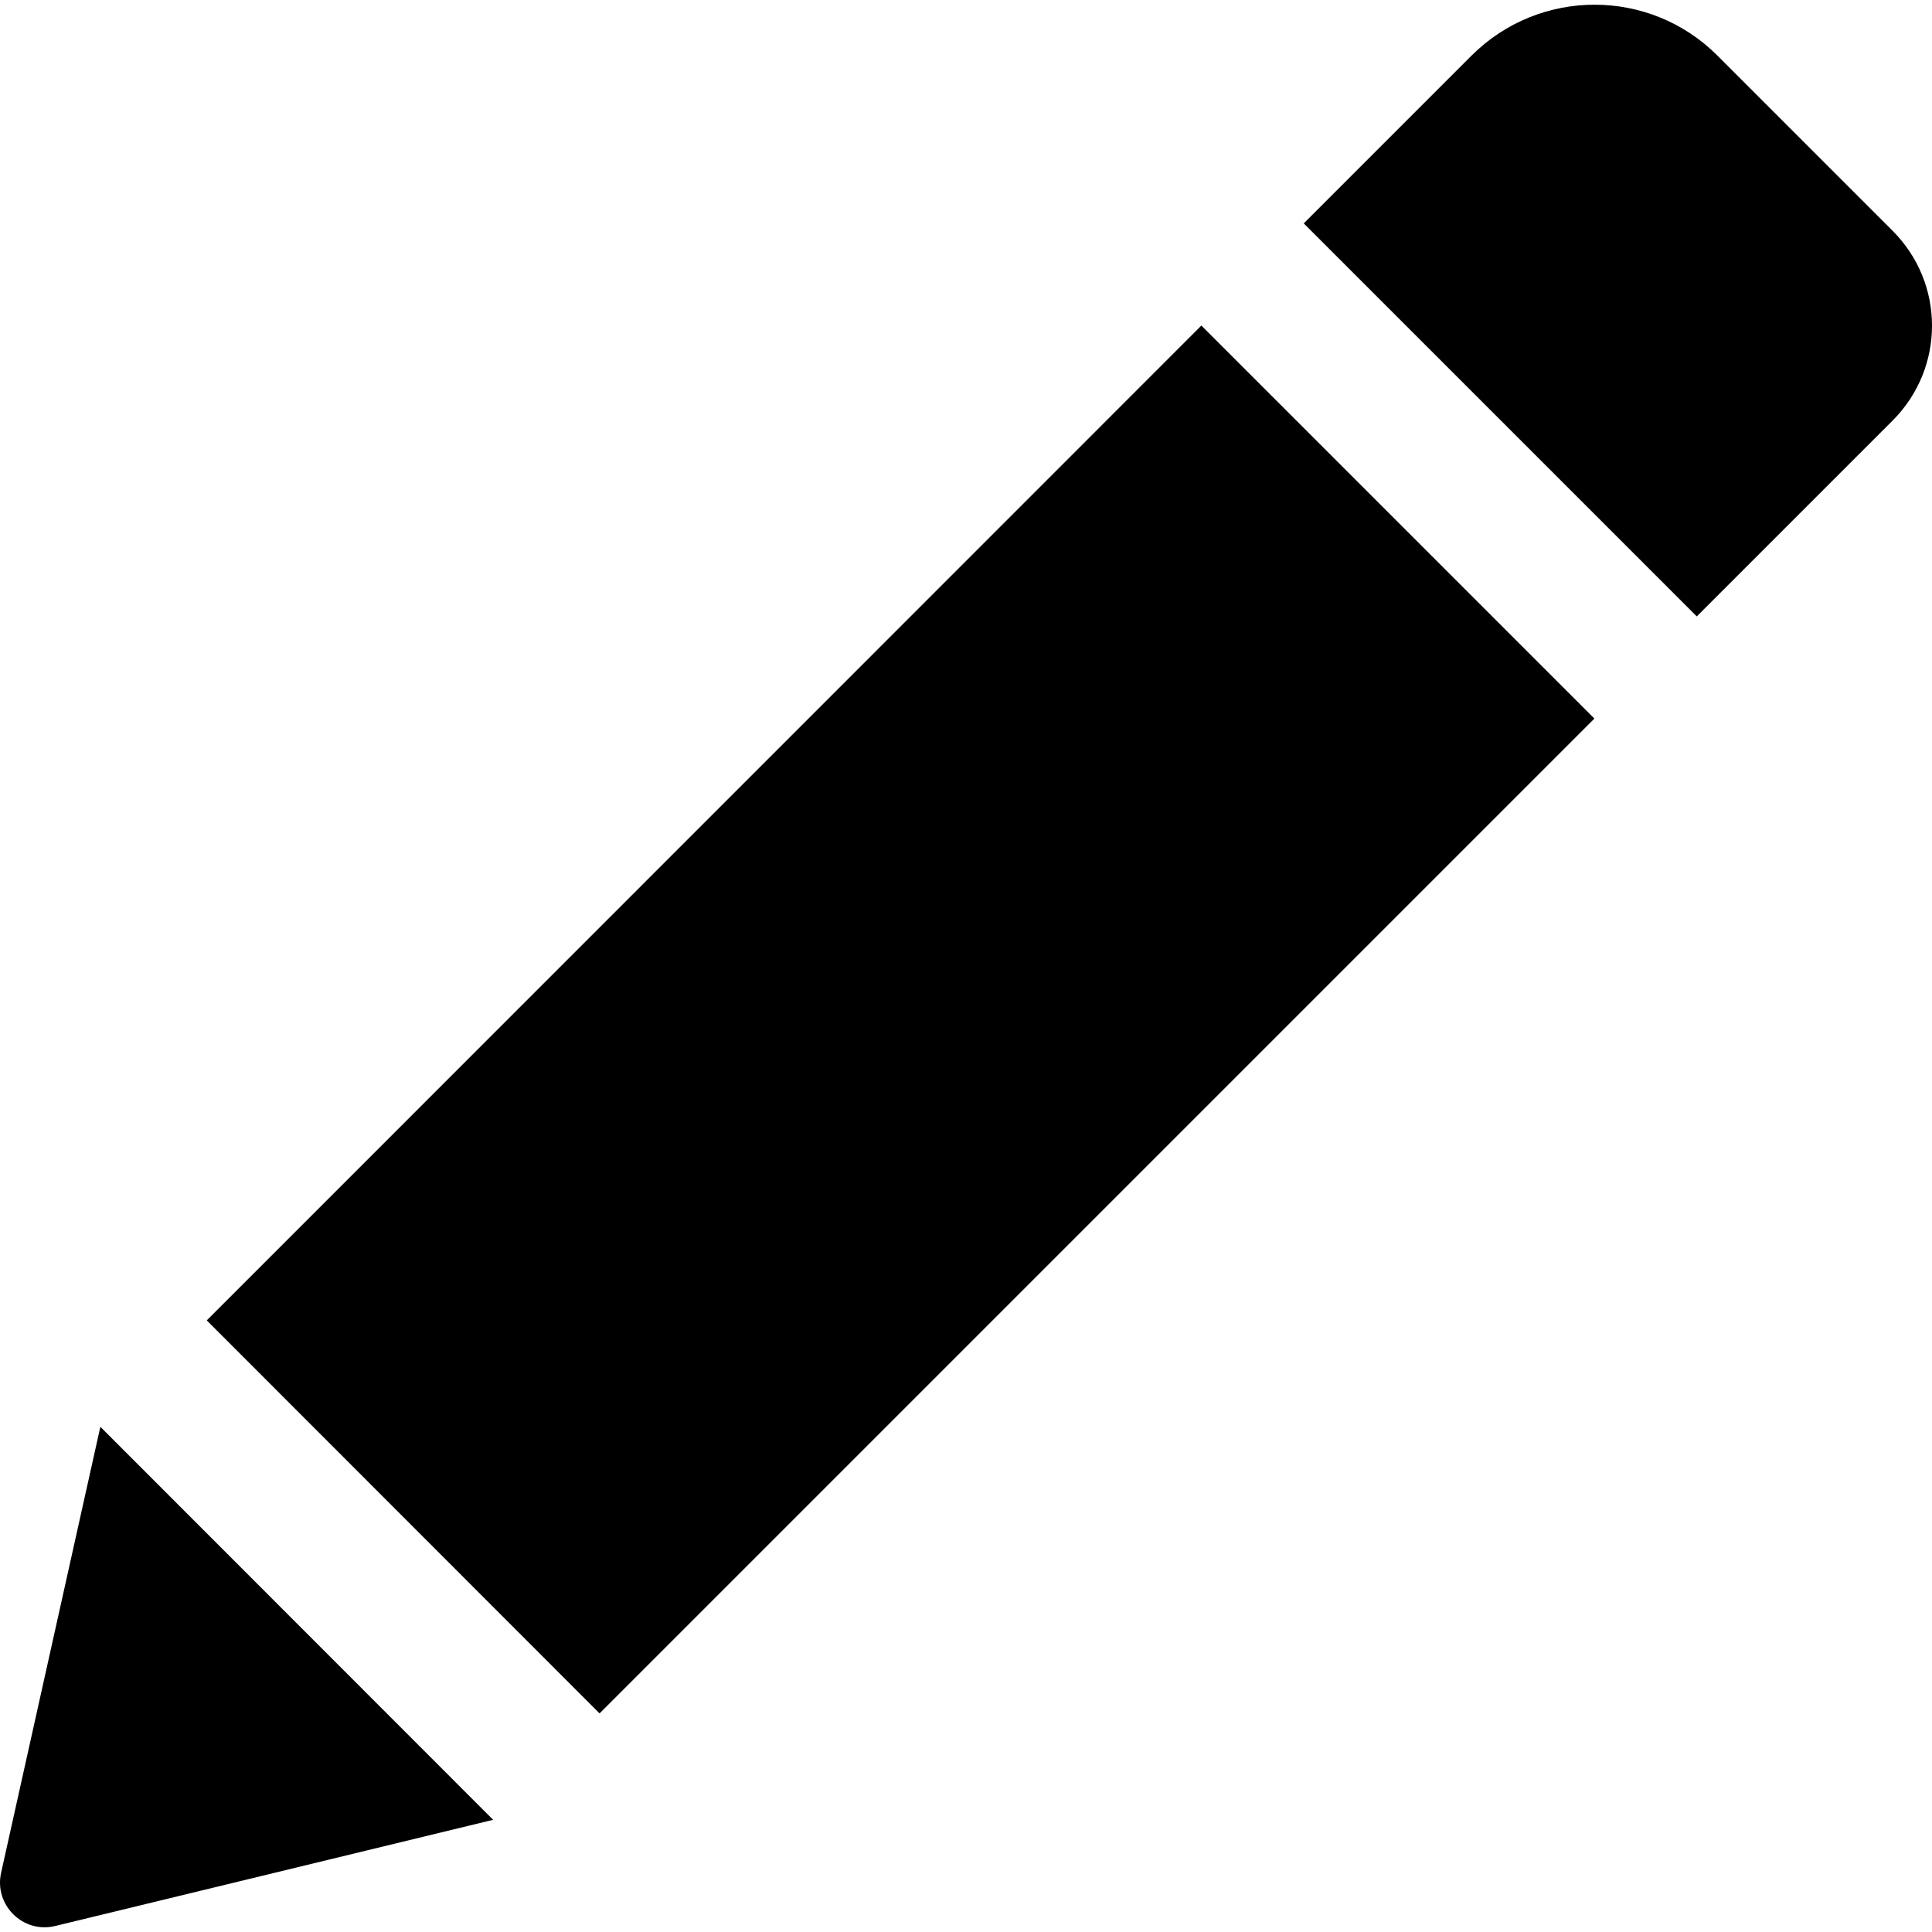
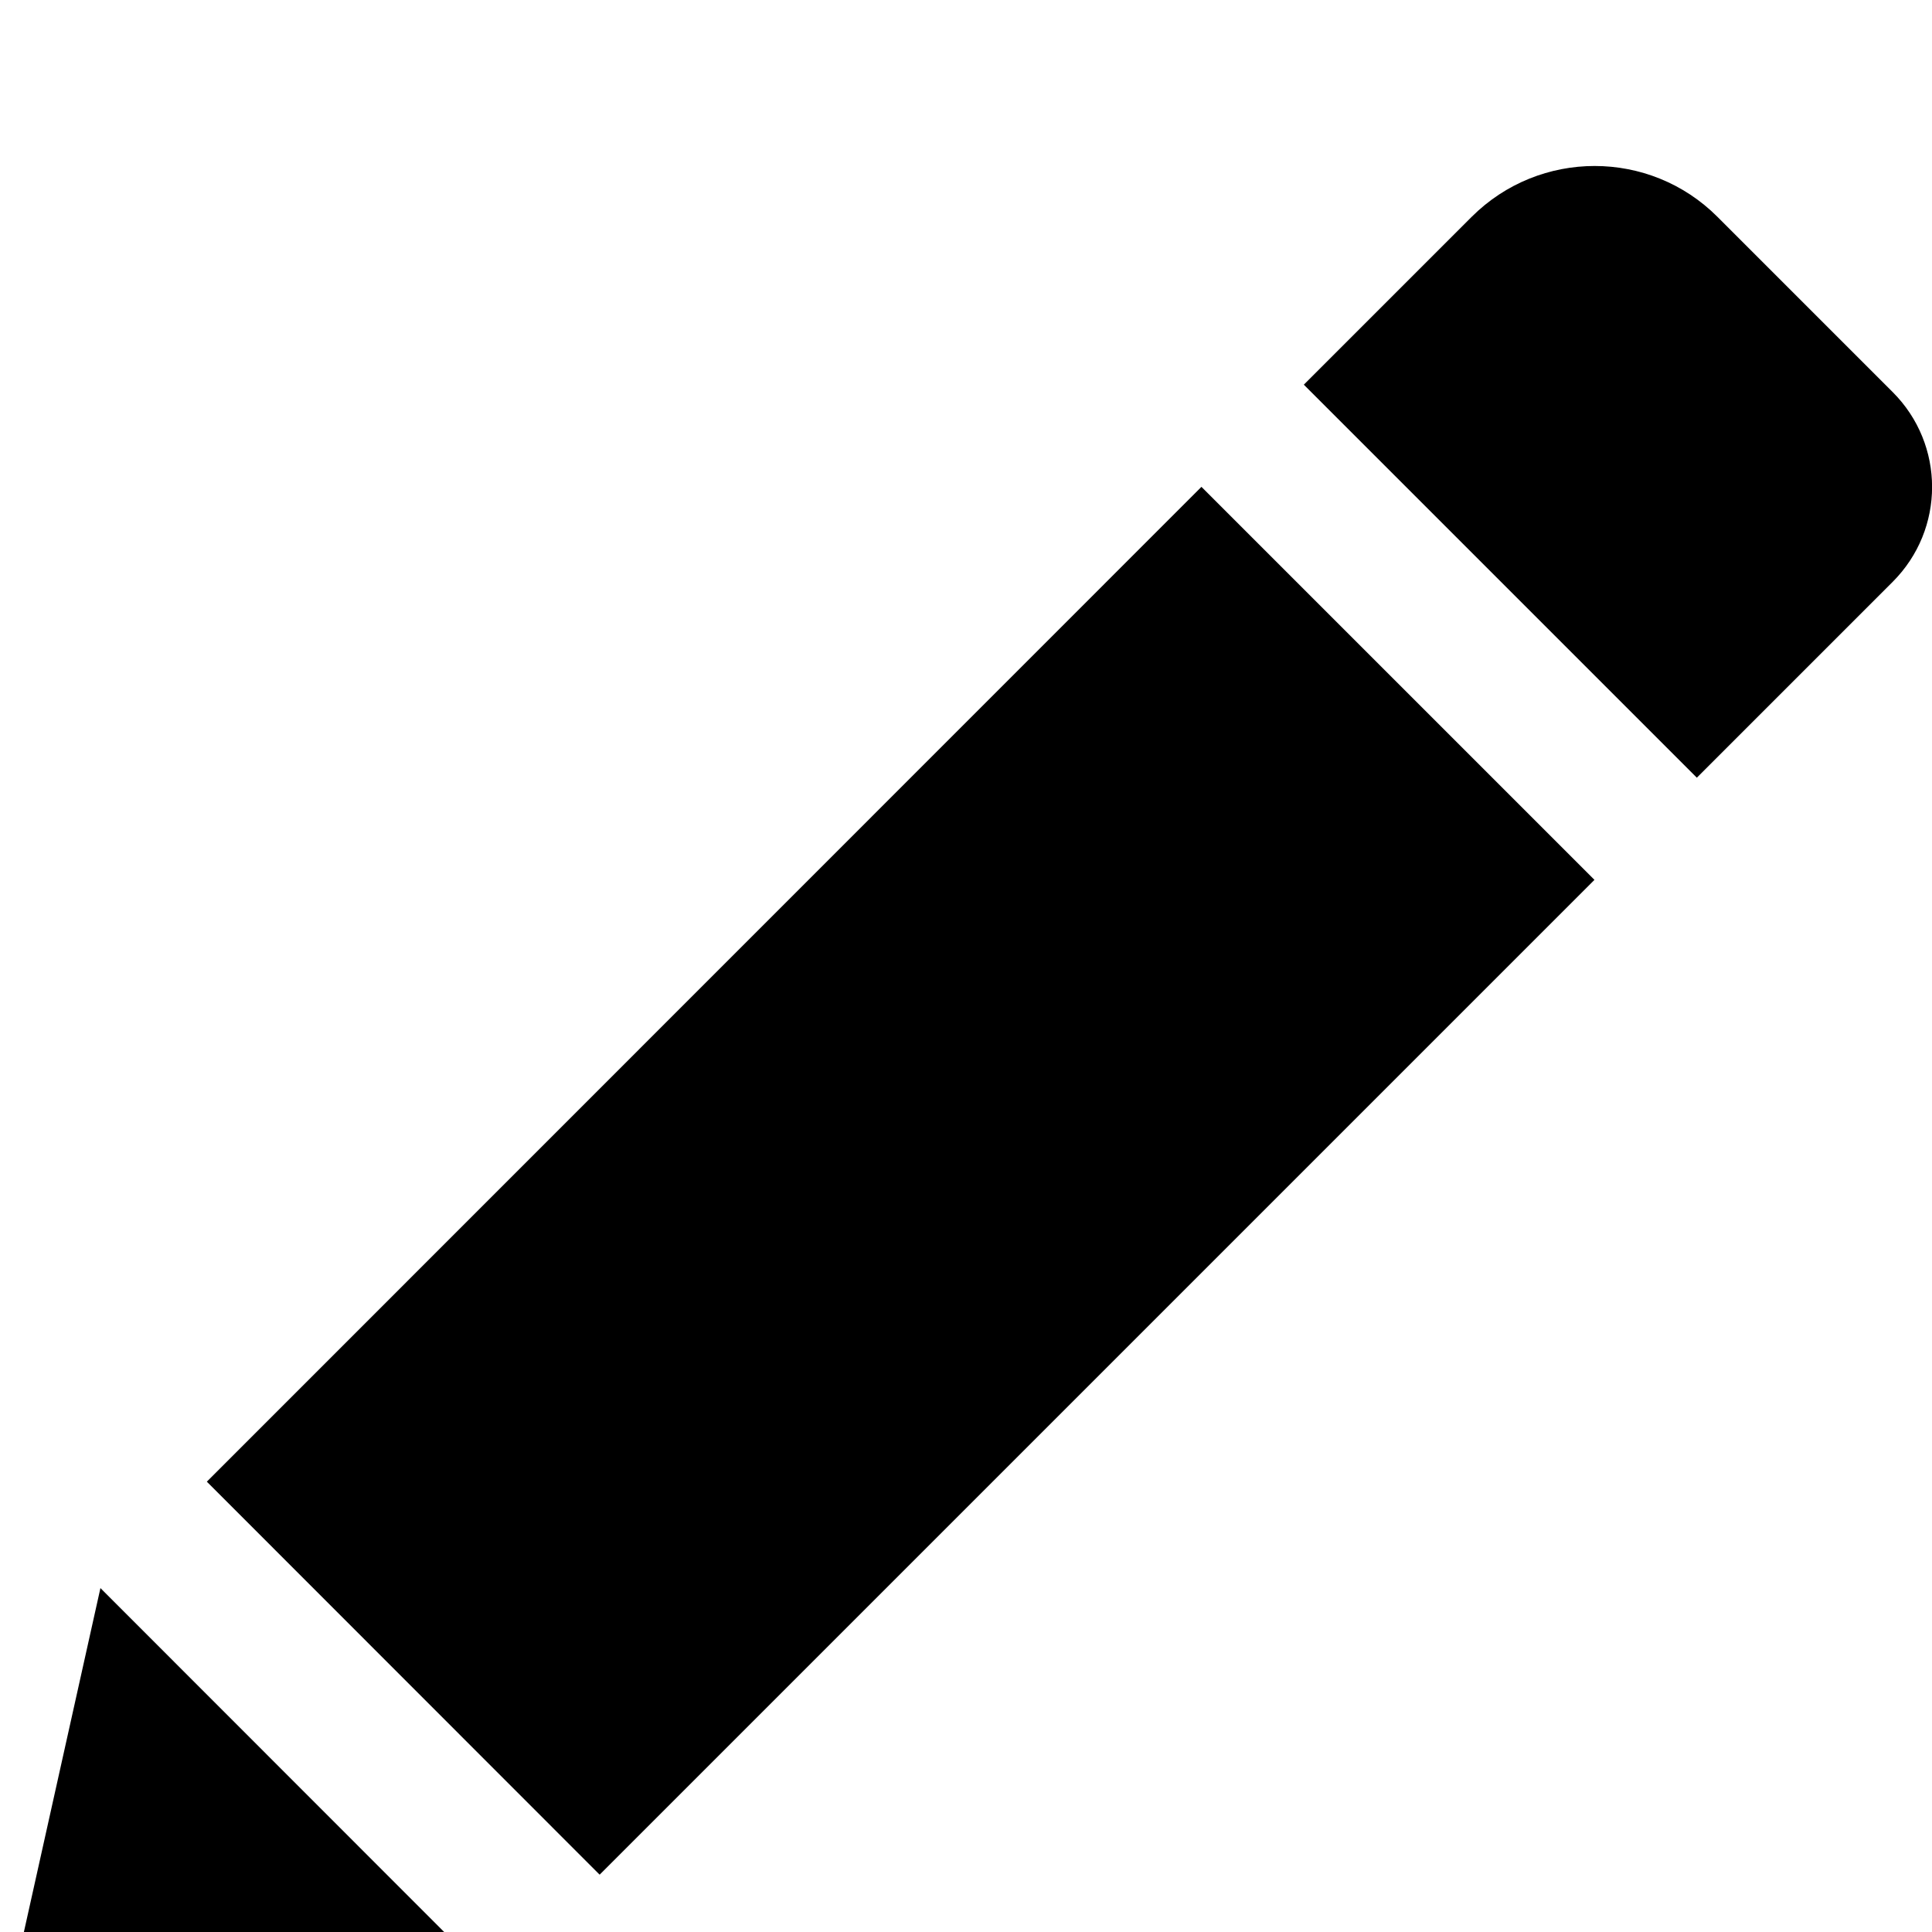
- <svg xmlns="http://www.w3.org/2000/svg" version="1.1" id="Capa_1" x="0px" y="0px" width="528.899px" height="528.899px" viewBox="0 0 528.899 528.899" style="enable-background:new 0 0 528.899 528.899;" xml:space="preserve">
-   <g>
-     <path d="M328.883,89.125l107.59,107.589l-272.34,272.34L56.604,361.465L328.883,89.125z M518.113,63.177l-47.981-47.981   c-18.543-18.543-48.653-18.543-67.259,0l-45.961,45.961l107.59,107.59l53.611-53.611   C532.495,100.753,532.495,77.559,518.113,63.177z M0.3,512.69c-1.958,8.812,5.998,16.708,14.811,14.565l119.891-29.069   L27.473,390.597L0.3,512.69z" />
+ <svg xmlns="http://www.w3.org/2000/svg" version="1.1" id="Capa_1" x="0px" y="0px" width="15" height="15" viewBox="0 0 15 15" xml:space="preserve">
+   <defs id="defs39" />
+   <g id="g4" transform="matrix(0.02836081,0,0,0.02836081,5.853309e-4,1.2522)">
+     <path d="M 328.883,89.125 436.473,196.714 164.133,469.054 56.604,361.465 Z M 518.113,63.177 470.132,15.196 c -18.543,-18.543 -48.653,-18.543 -67.259,0 l -45.961,45.961 107.59,107.59 53.611,-53.611 c 14.382,-14.383 14.382,-37.577 0,-51.959 z M 0.3,512.69 c -1.958,8.812 5.998,16.708 14.811,14.565 L 135.002,498.186 27.473,390.597 Z" id="path2" />
  </g>
-   <g>
+   <g id="g6">
</g>
-   <g>
+   <g id="g8">
</g>
-   <g>
+   <g id="g10">
</g>
-   <g>
+   <g id="g12">
</g>
-   <g>
+   <g id="g14">
</g>
-   <g>
+   <g id="g16">
</g>
-   <g>
+   <g id="g18">
</g>
-   <g>
+   <g id="g20">
</g>
-   <g>
+   <g id="g22">
</g>
-   <g>
+   <g id="g24">
</g>
-   <g>
+   <g id="g26">
</g>
-   <g>
+   <g id="g28">
</g>
-   <g>
+   <g id="g30">
</g>
-   <g>
+   <g id="g32">
</g>
-   <g>
+   <g id="g34">
</g>
</svg>
